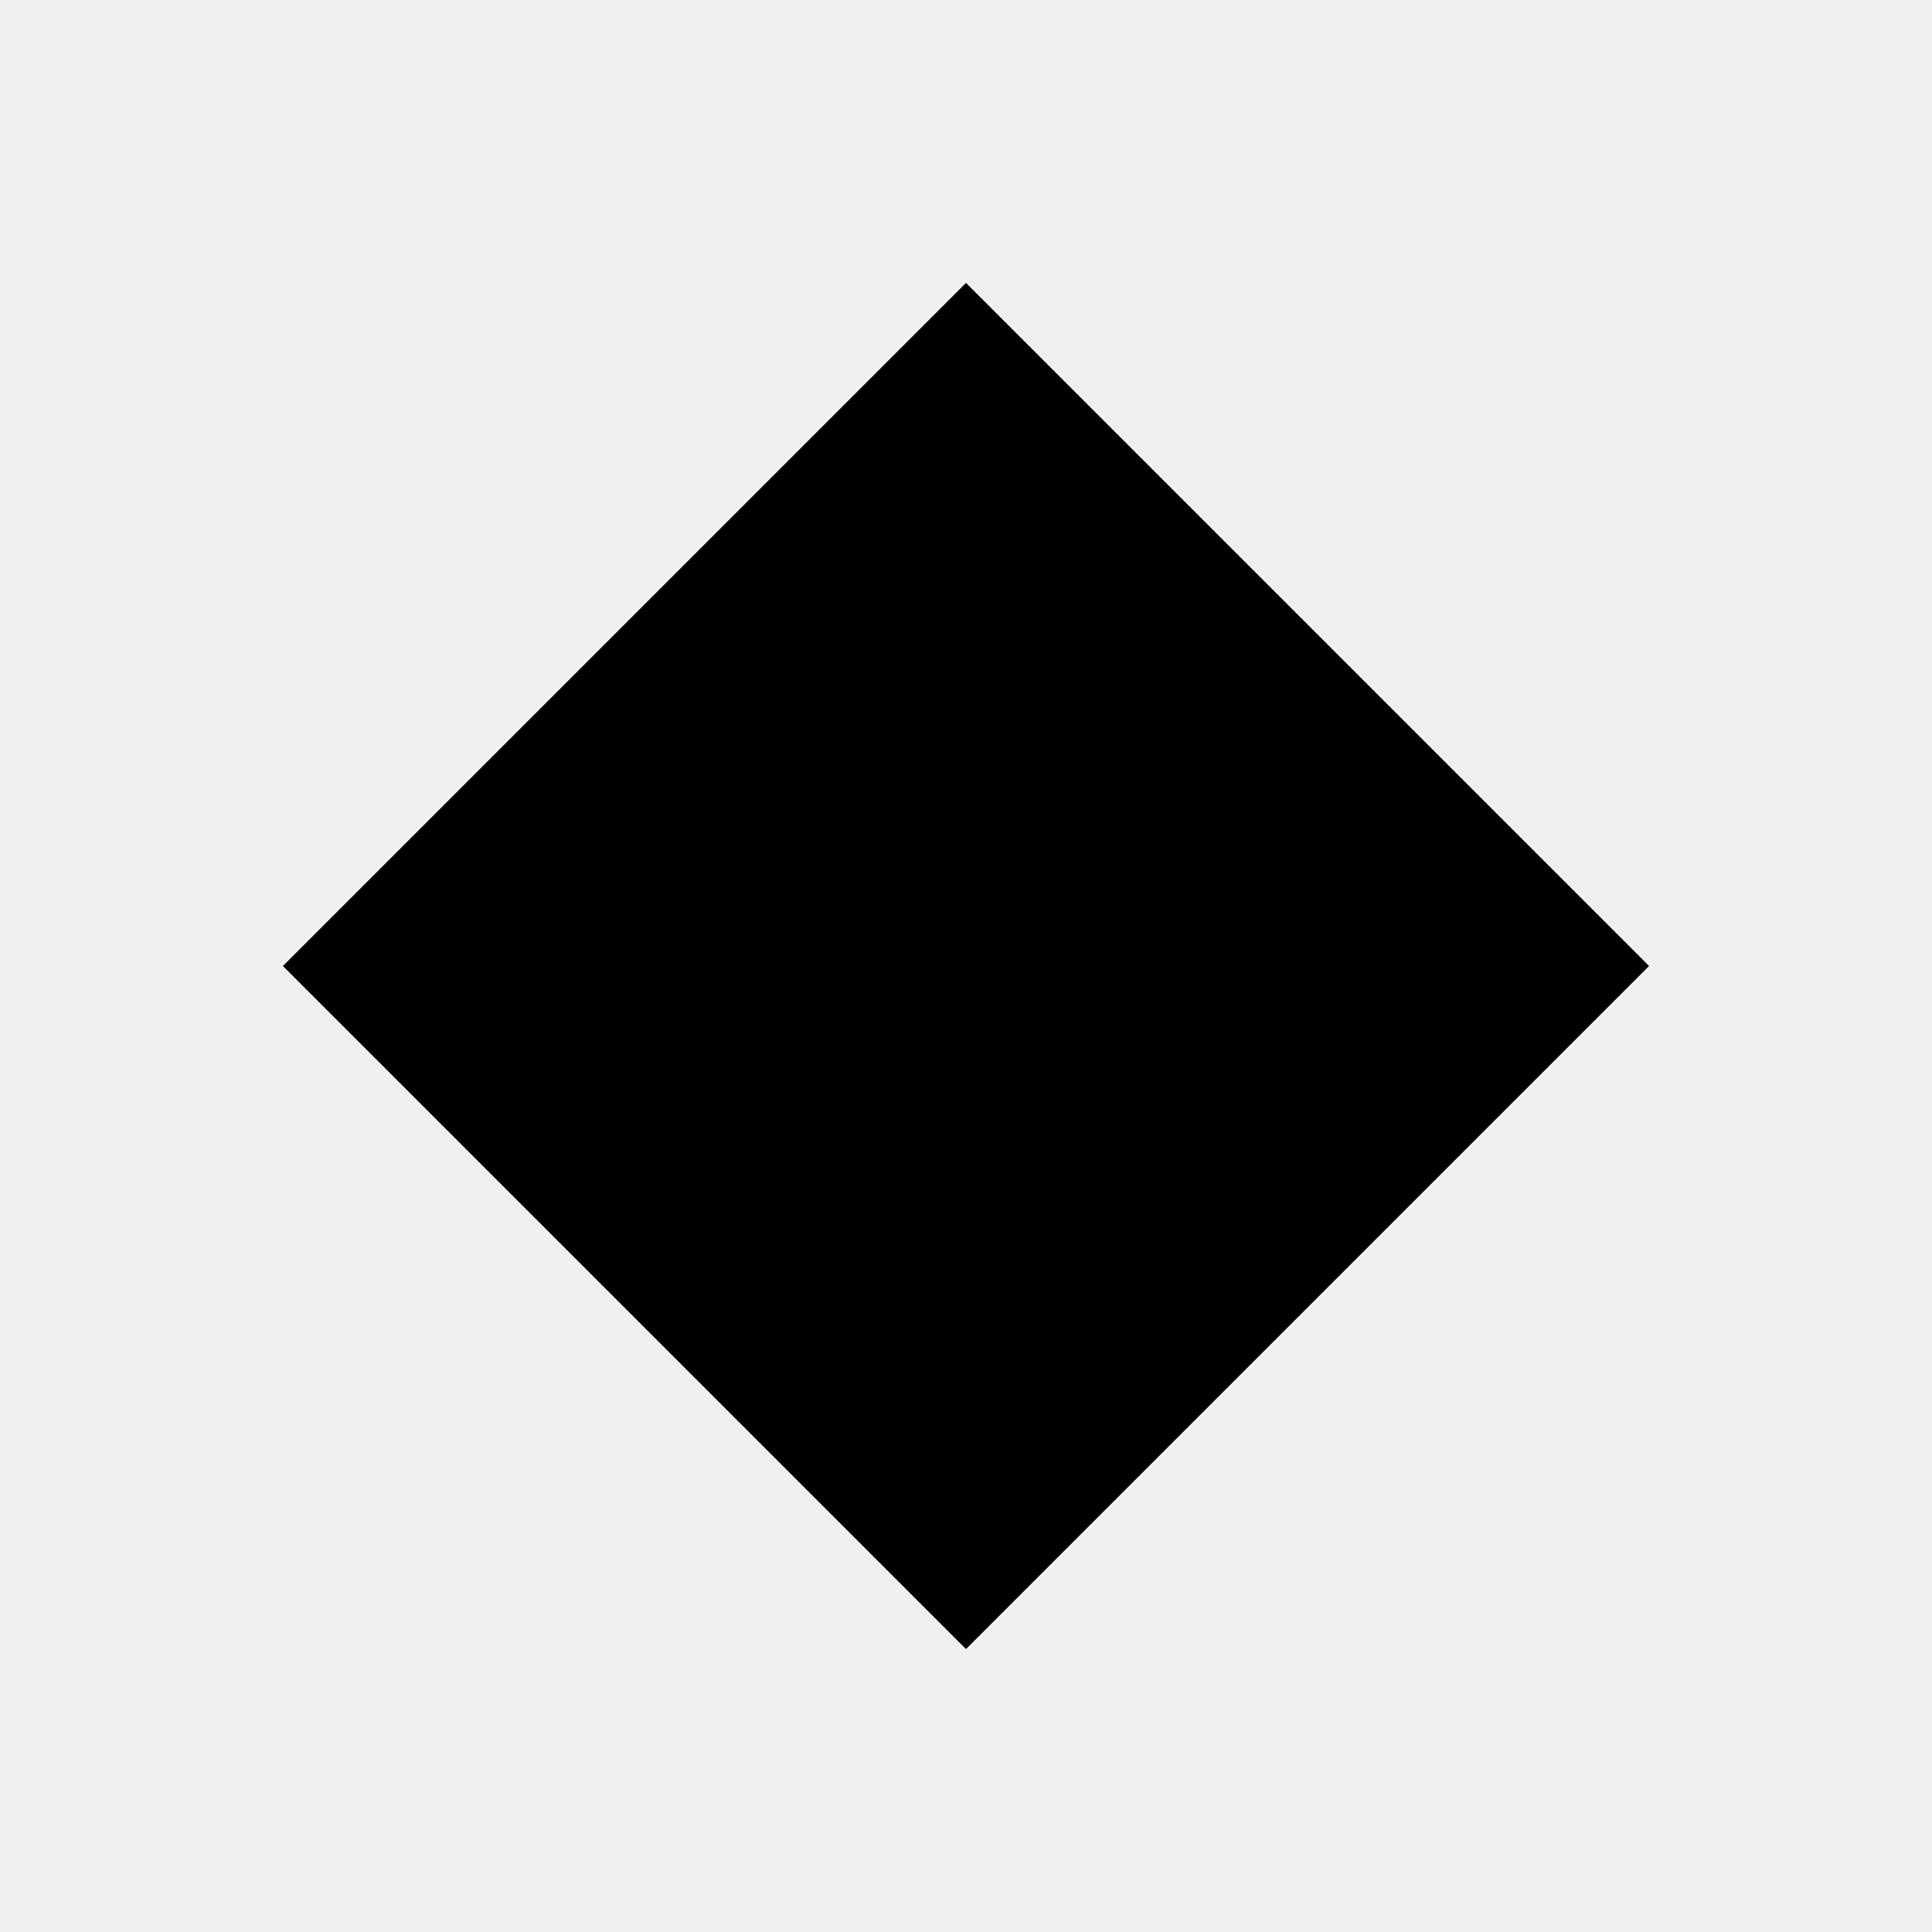
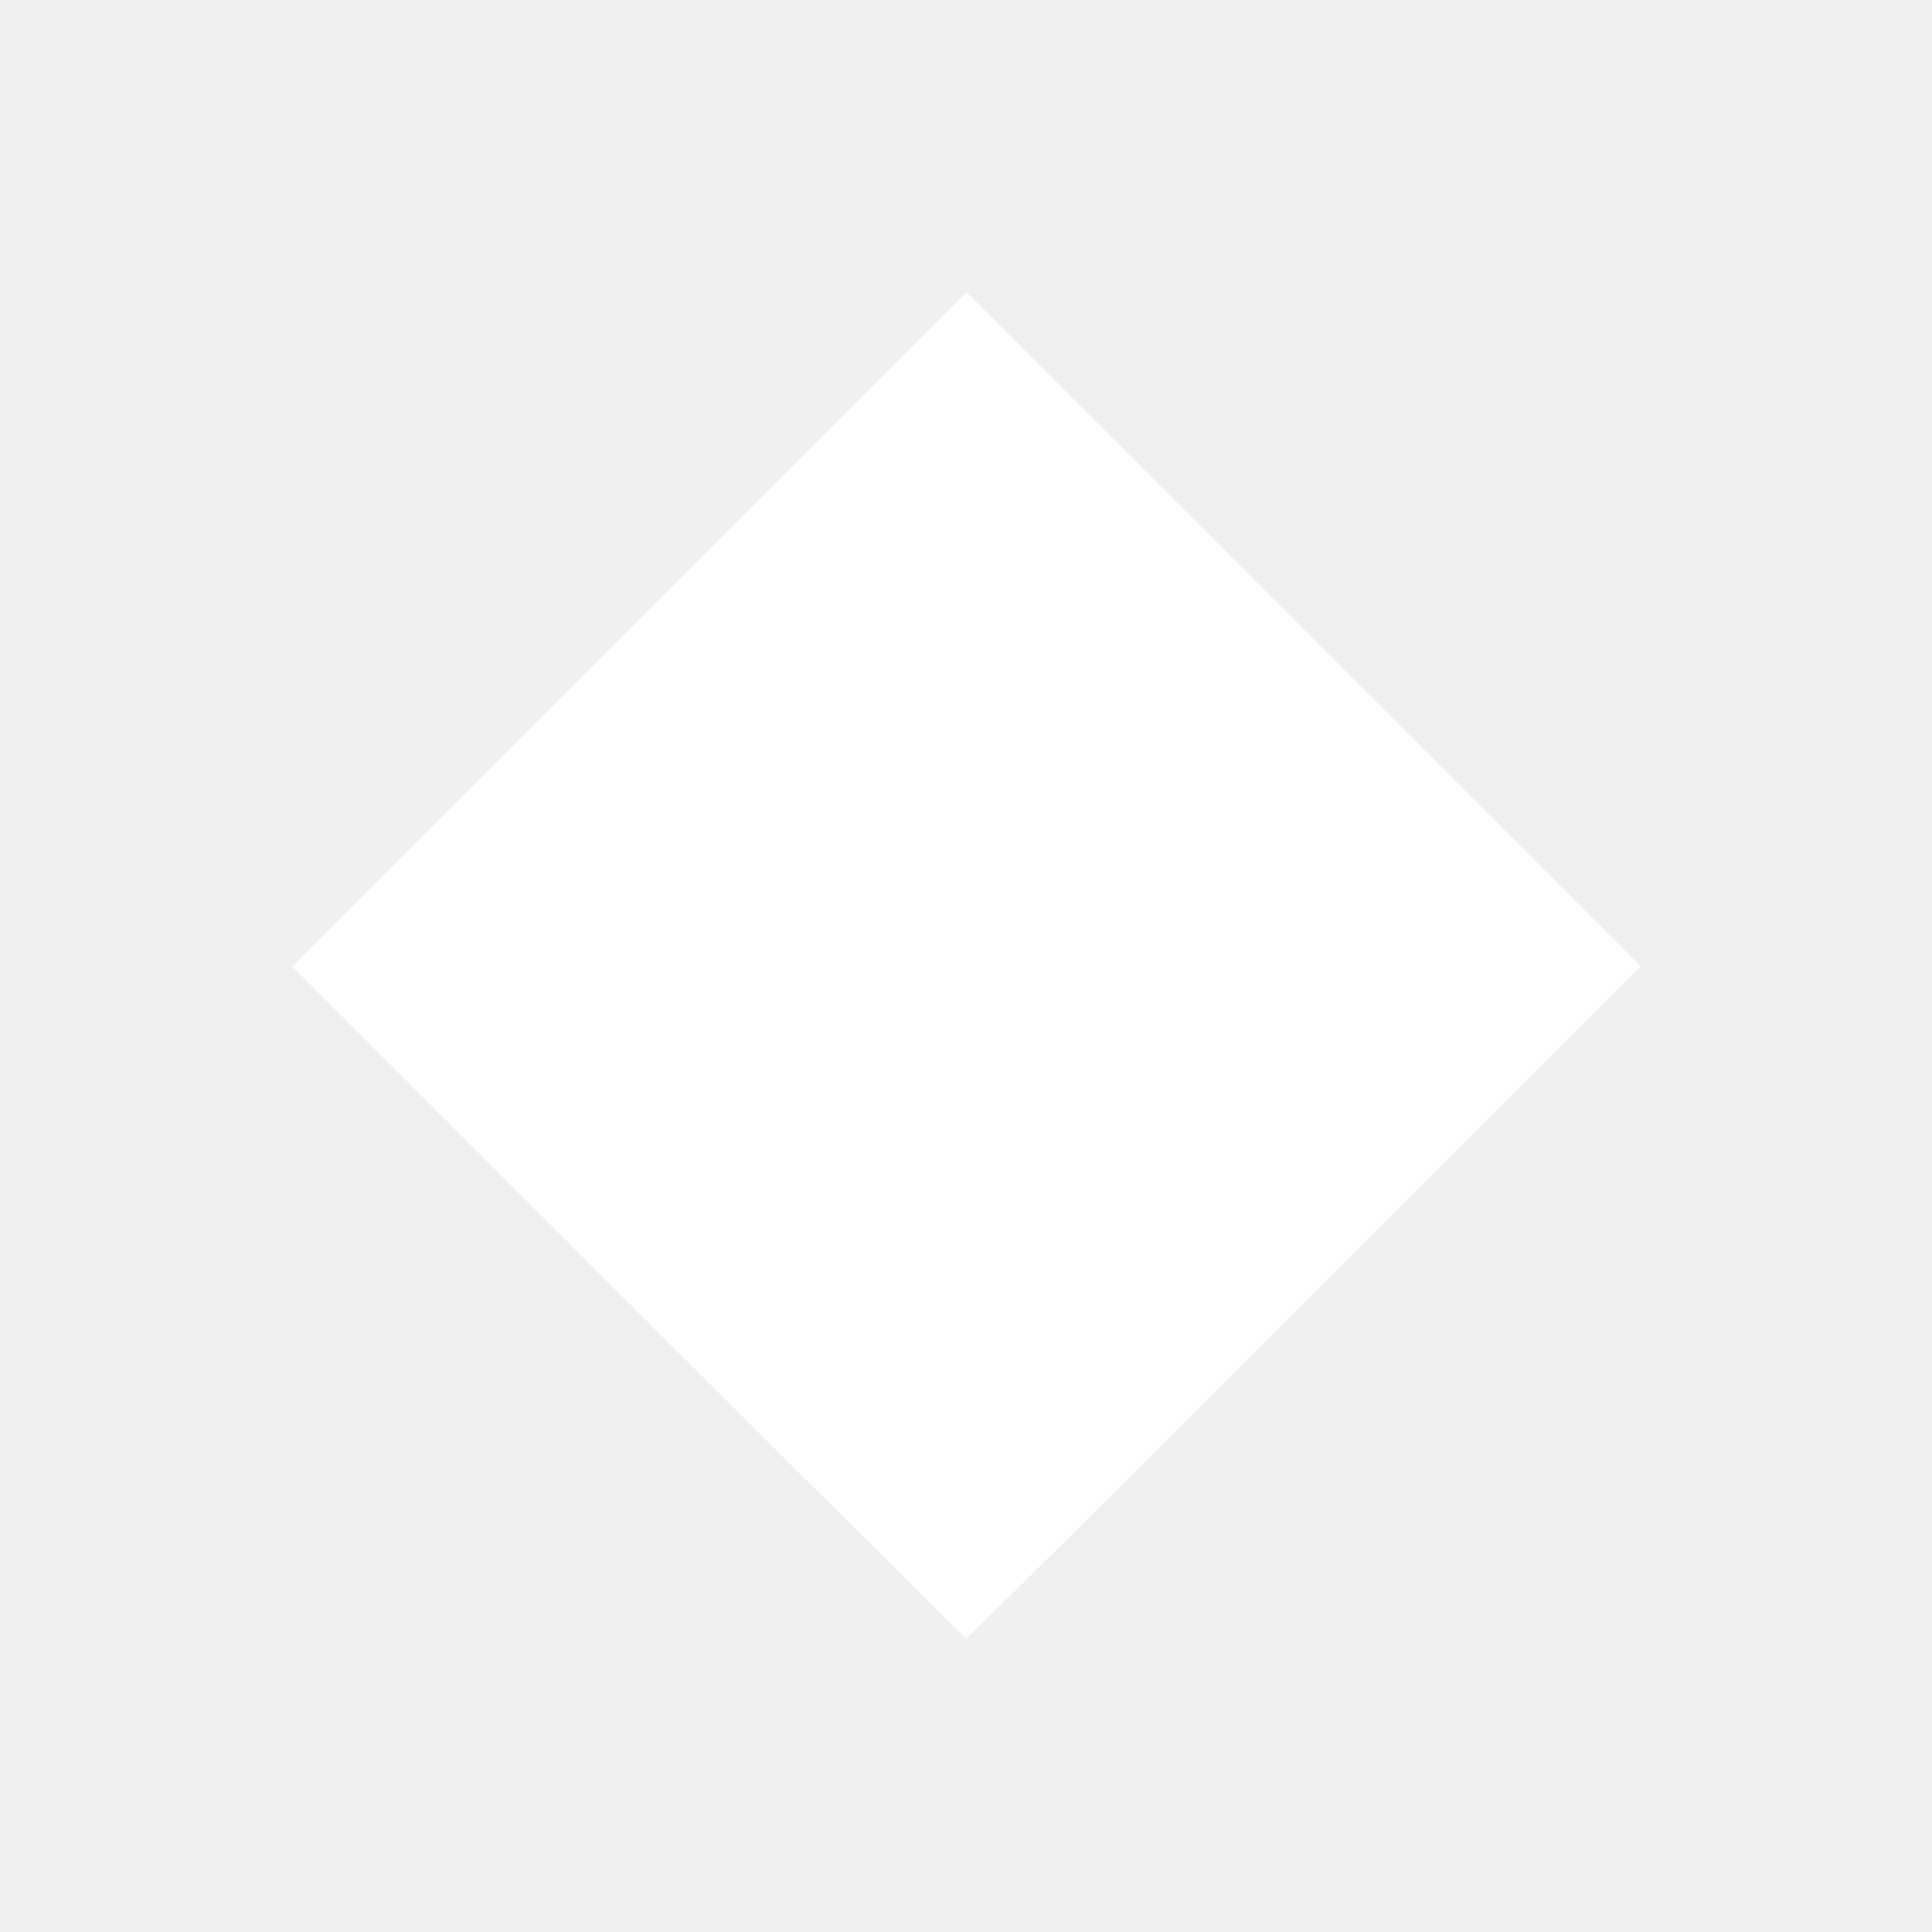
<svg xmlns="http://www.w3.org/2000/svg" width="256mm" height="256mm" viewBox="0 0 256 256" version="1.1" id="svg5">
  <defs id="defs2" />
  <g id="layer1">
-     <rect style="fill:#000000;stroke-width:0.132" id="rect113" width="128" height="128" x="117.019" y="-64" transform="rotate(45)" />
+     <path style="fill:#ffffff;stroke-width:0;fill-opacity:1;stroke-dasharray:none;paint-order:stroke fill markers" d="M 314.513,652.221 146.26,483.955 315.114,315.114 483.968,146.273 652.821,315.114 821.675,483.955 653.422,652.221 c -92.539,92.546 -168.794,168.265 -169.454,168.265 -0.661,0 -76.915,-75.719 -169.454,-168.265 z" id="path251" transform="scale(0.2645833)" />
  </g>
</svg>
